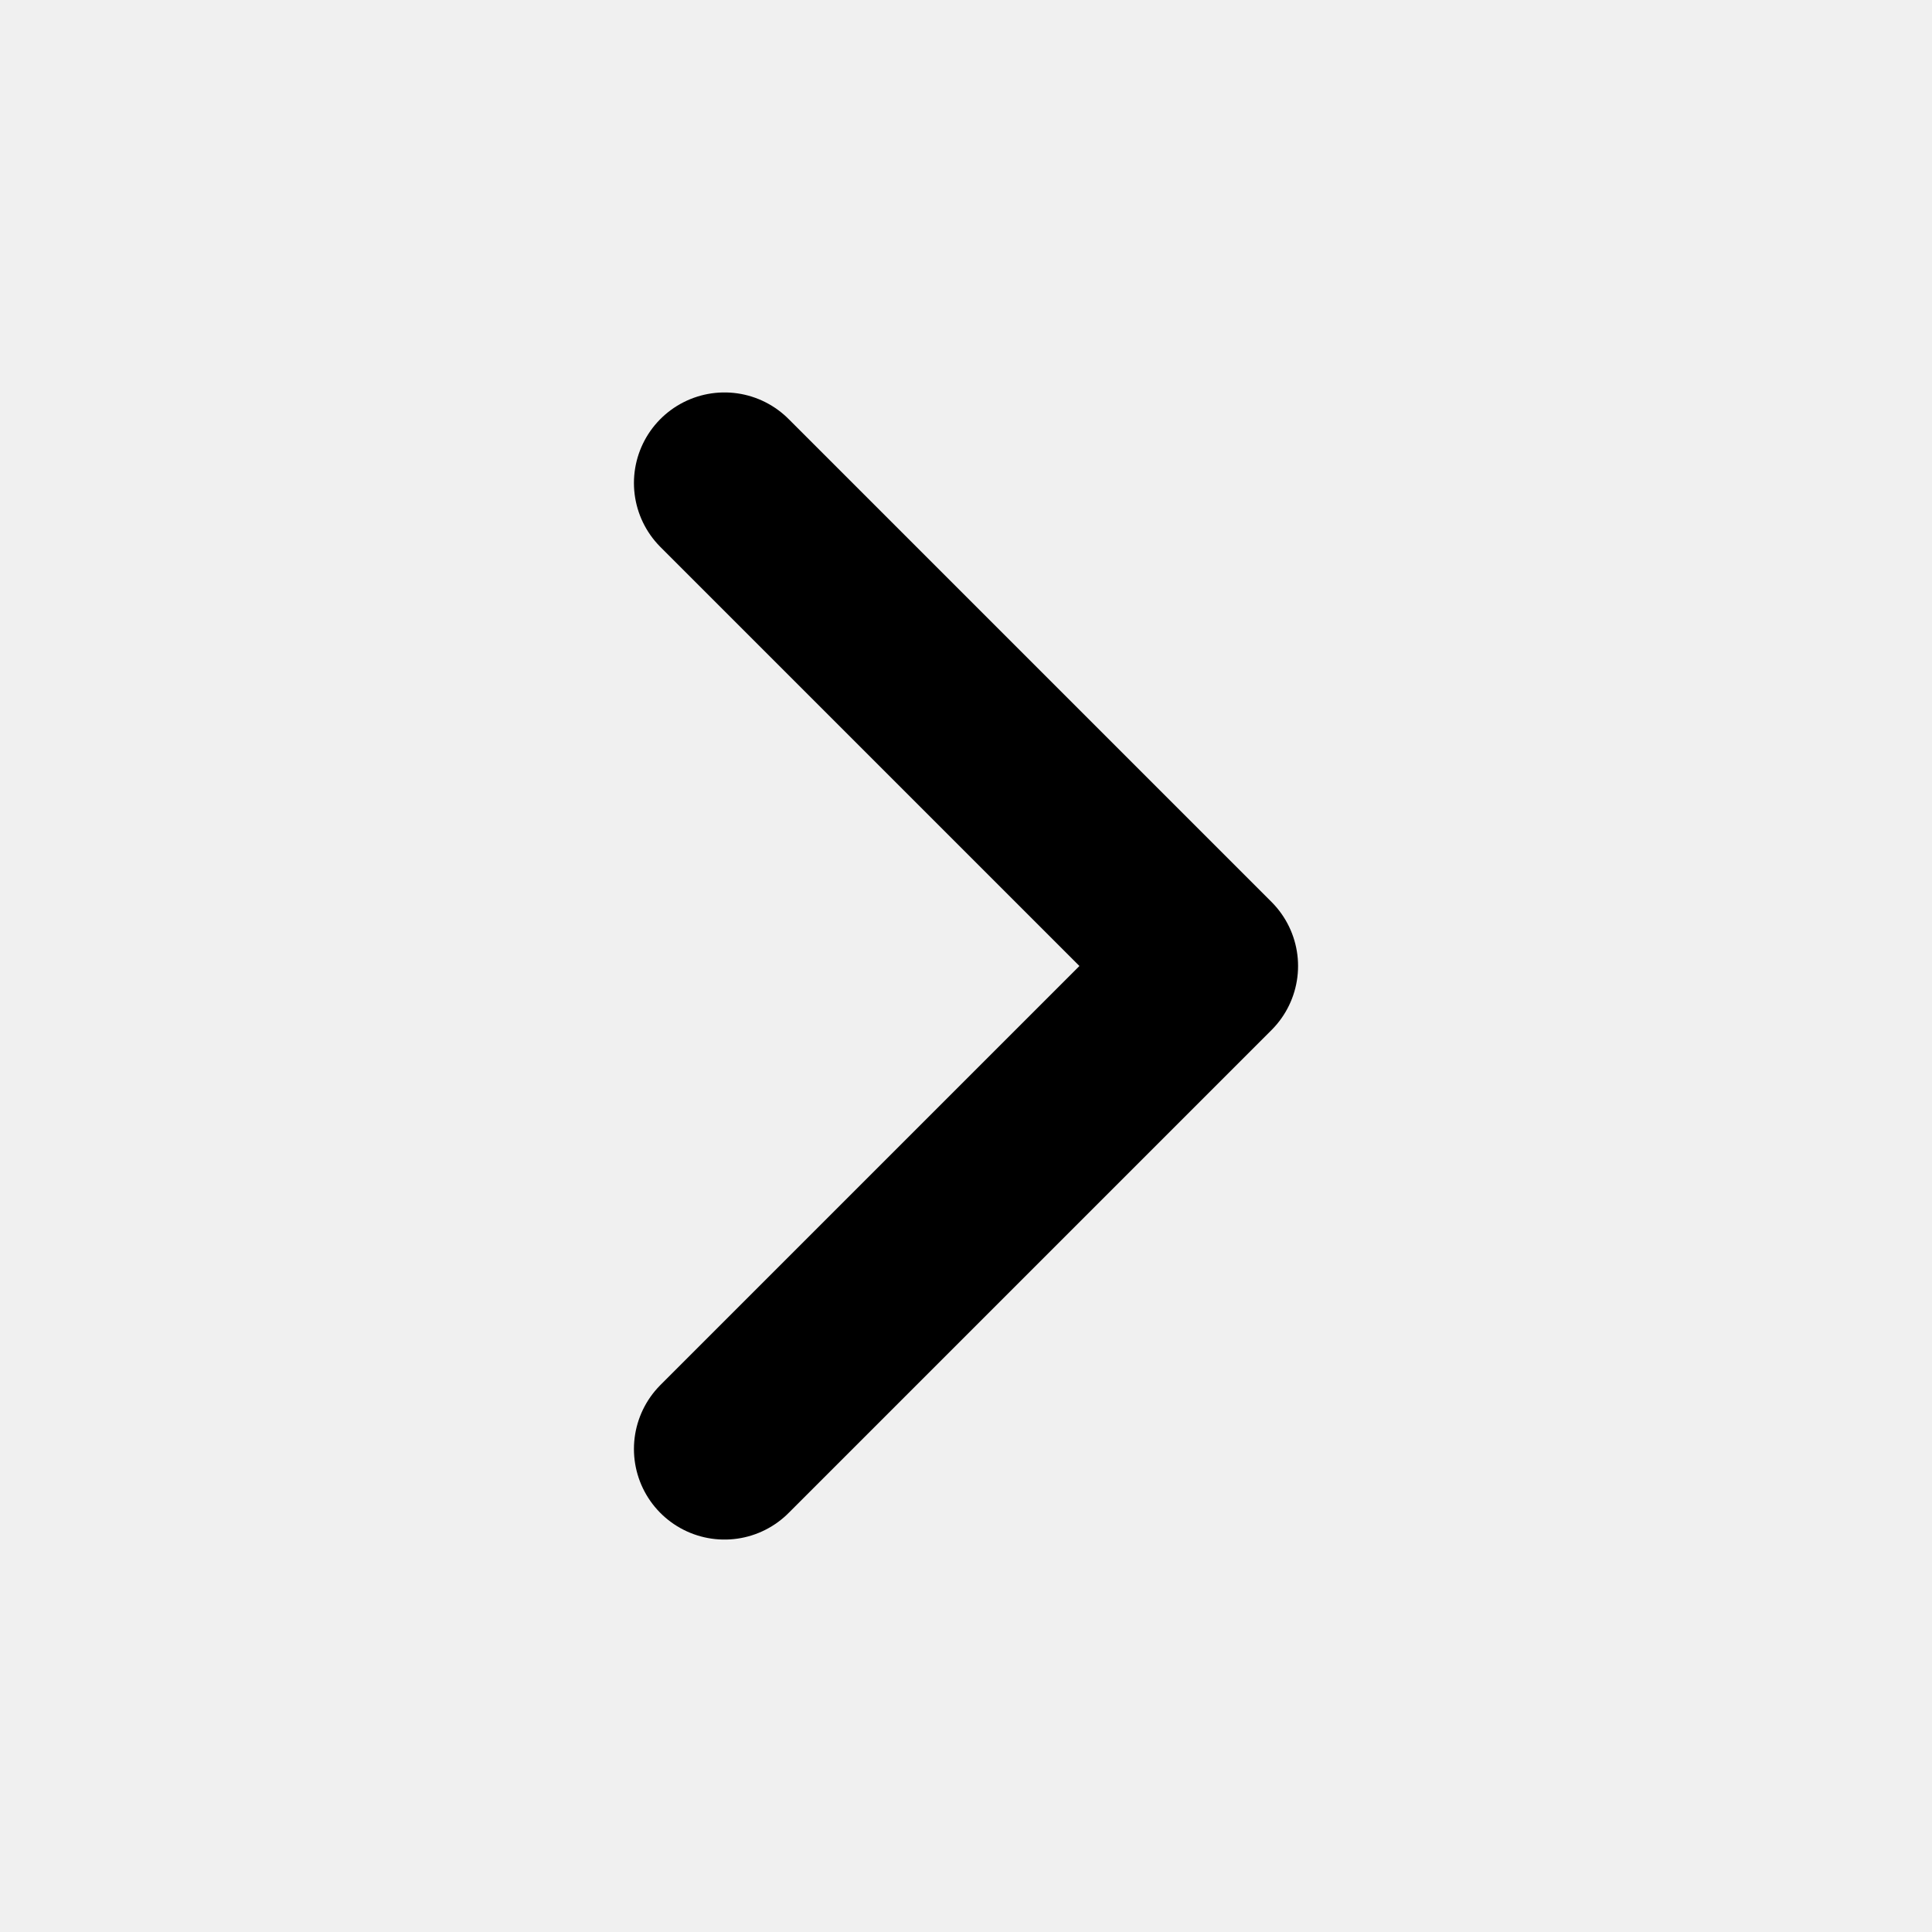
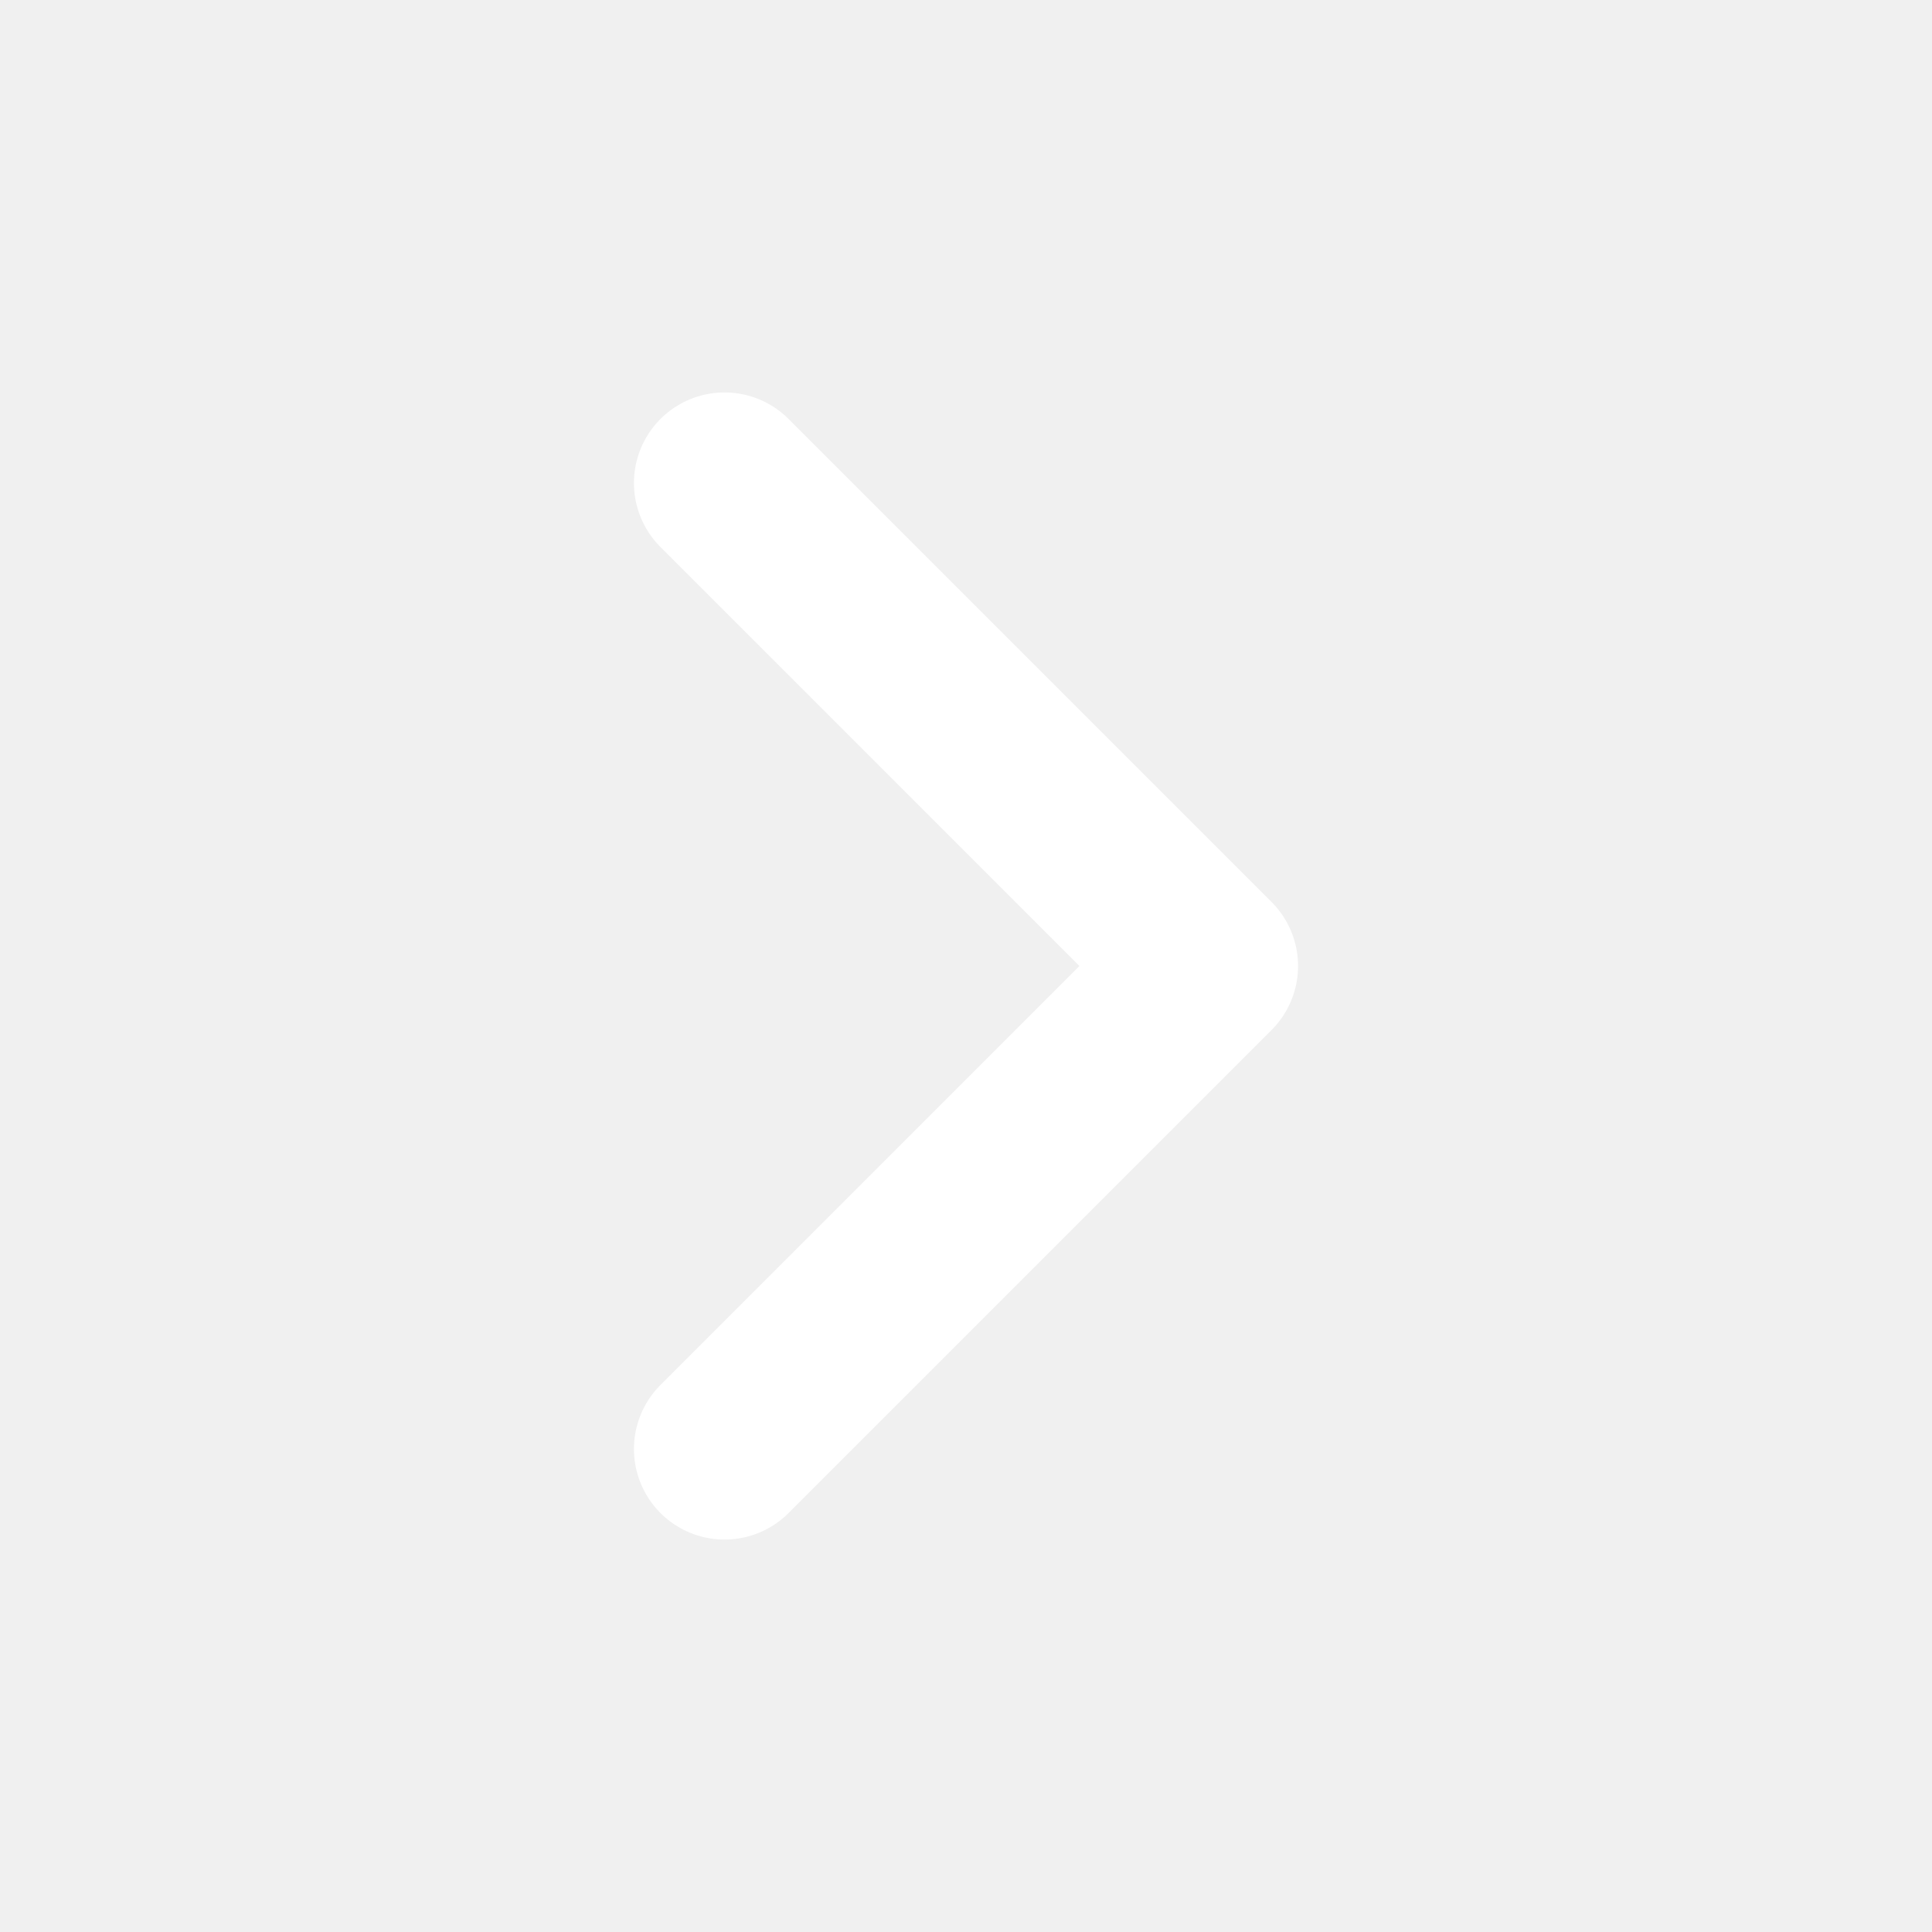
<svg xmlns="http://www.w3.org/2000/svg" version="1.1" width="32" height="32" viewBox="0 0 32 32">
-   <path fill="none" stroke="#000" stroke-width="3" stroke-miterlimit="4" stroke-linecap="round" stroke-linejoin="round" d="M12 24l8-8-8-8" />
+   <path fill="none" stroke="#fff" stroke-width="3" stroke-miterlimit="4" stroke-linecap="round" stroke-linejoin="round" d="M12 24l8-8-8-8" />
</svg>
